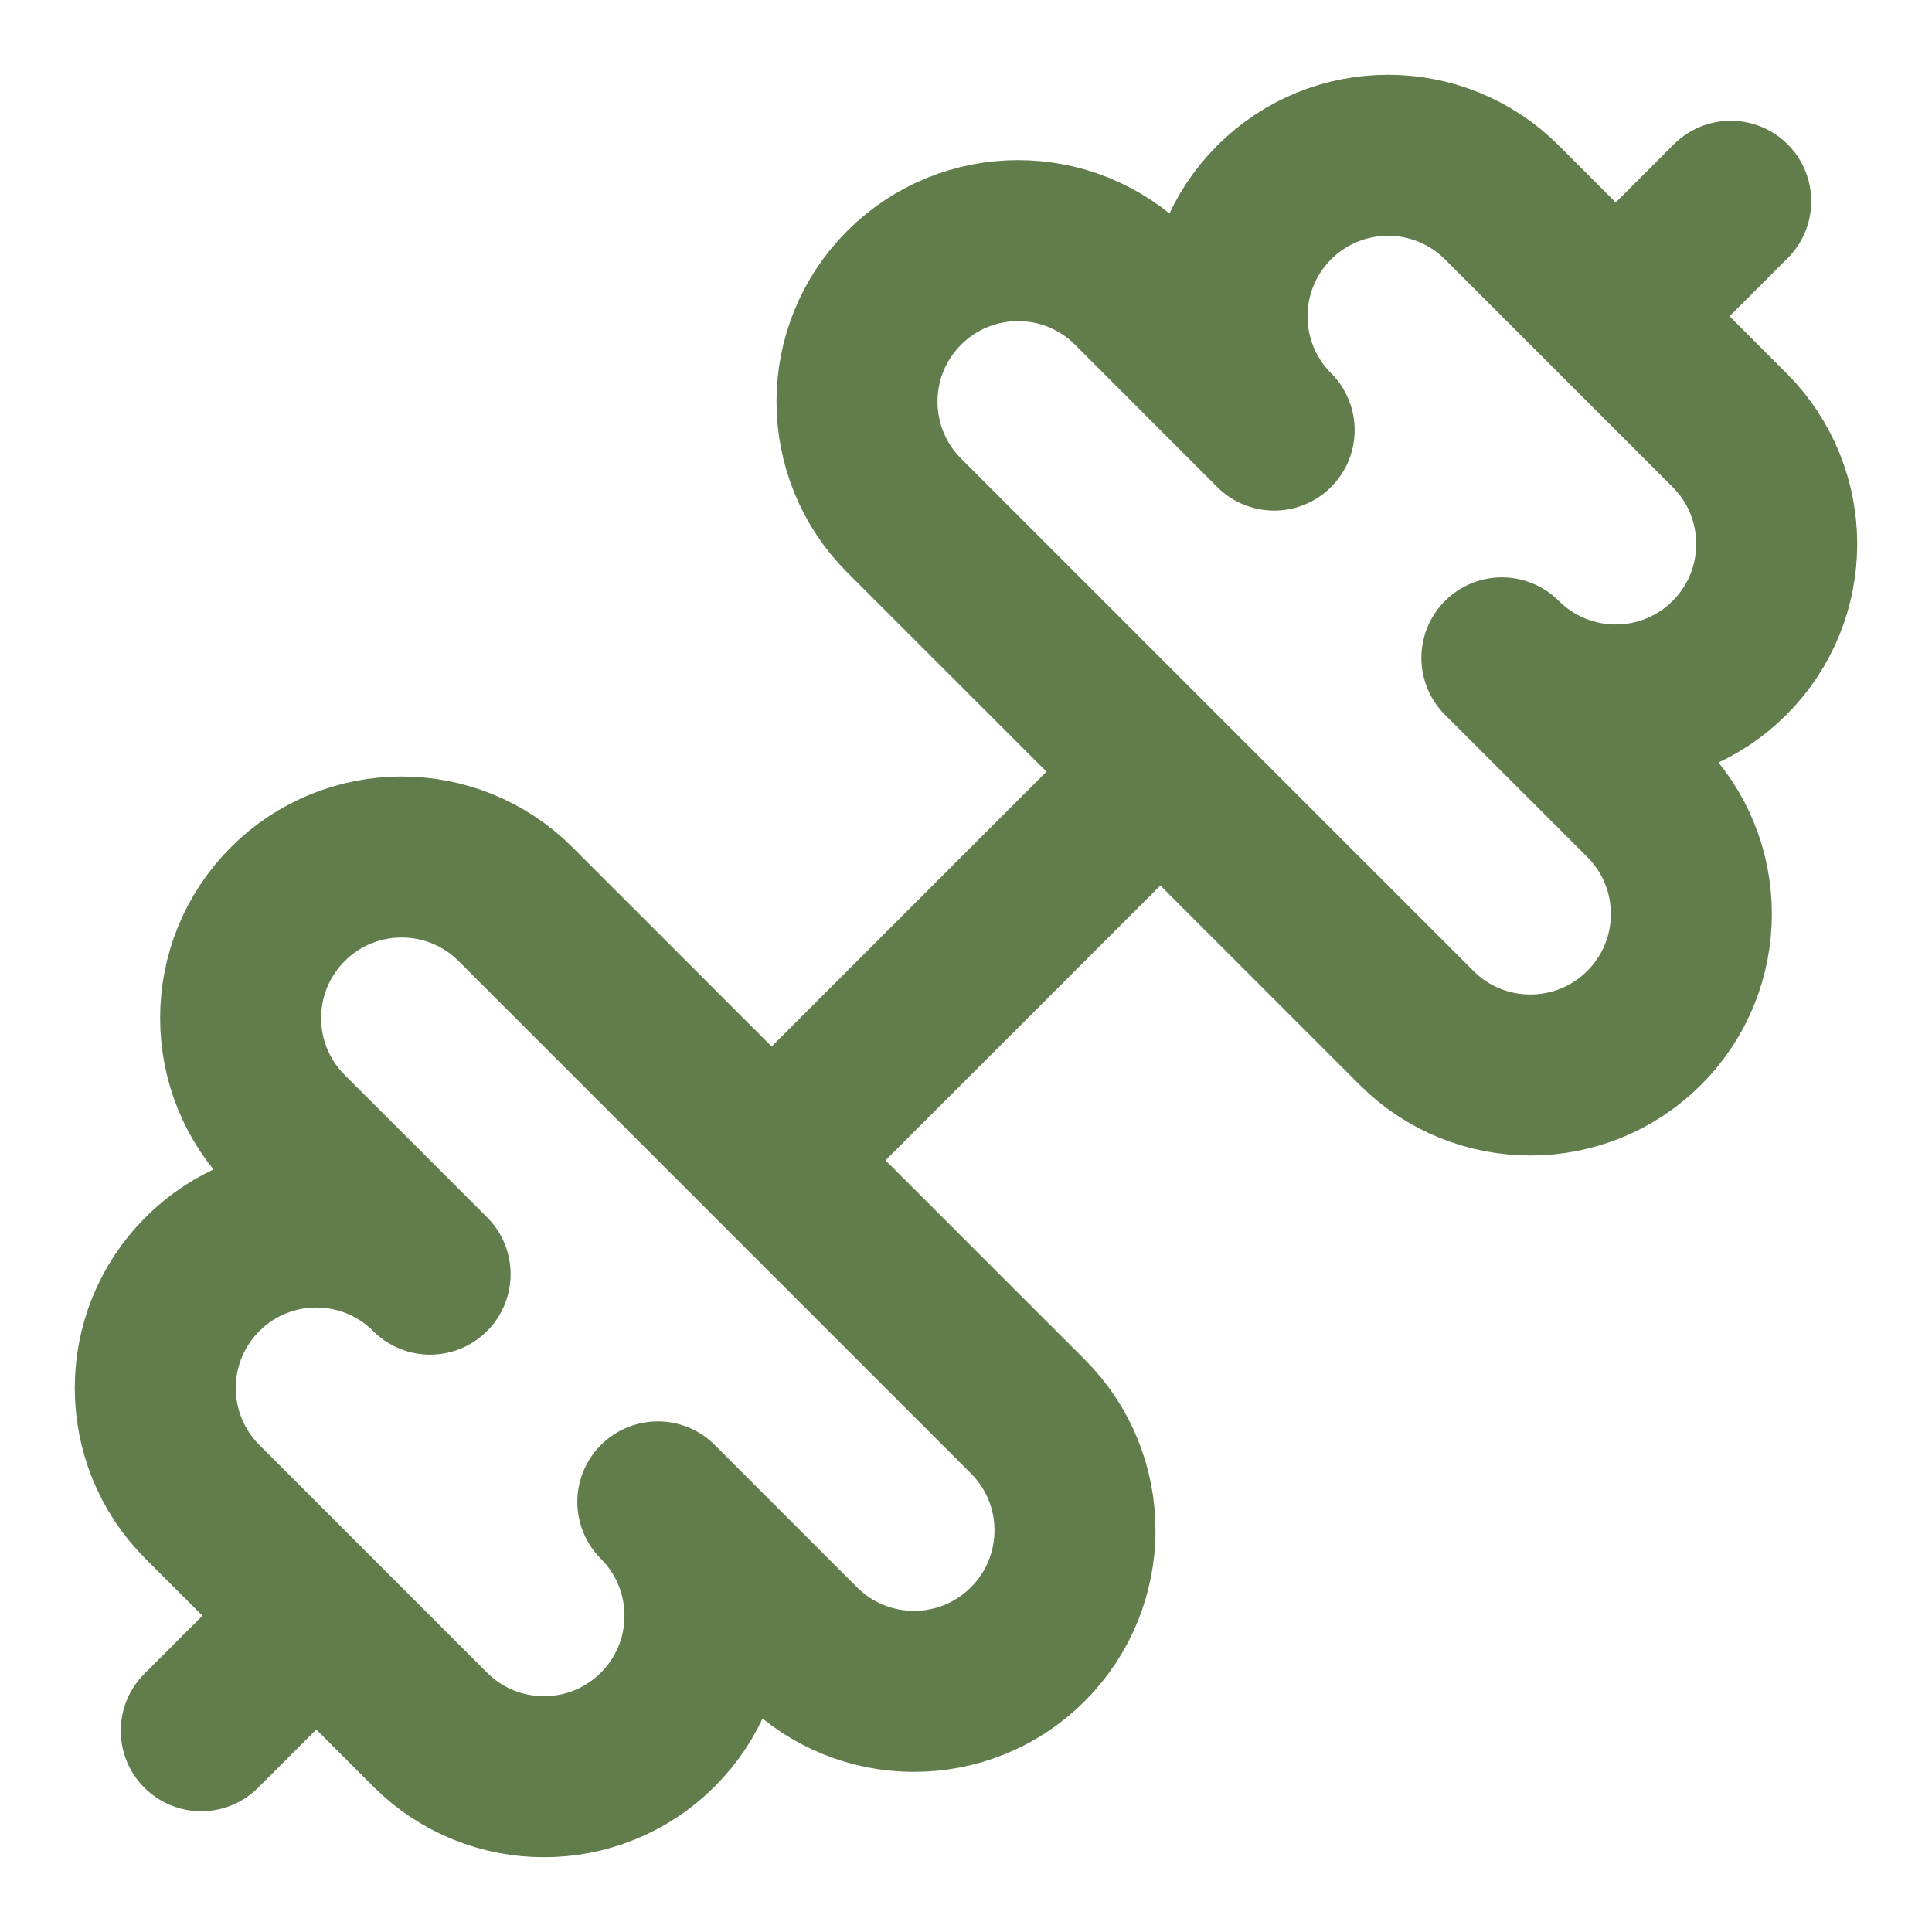
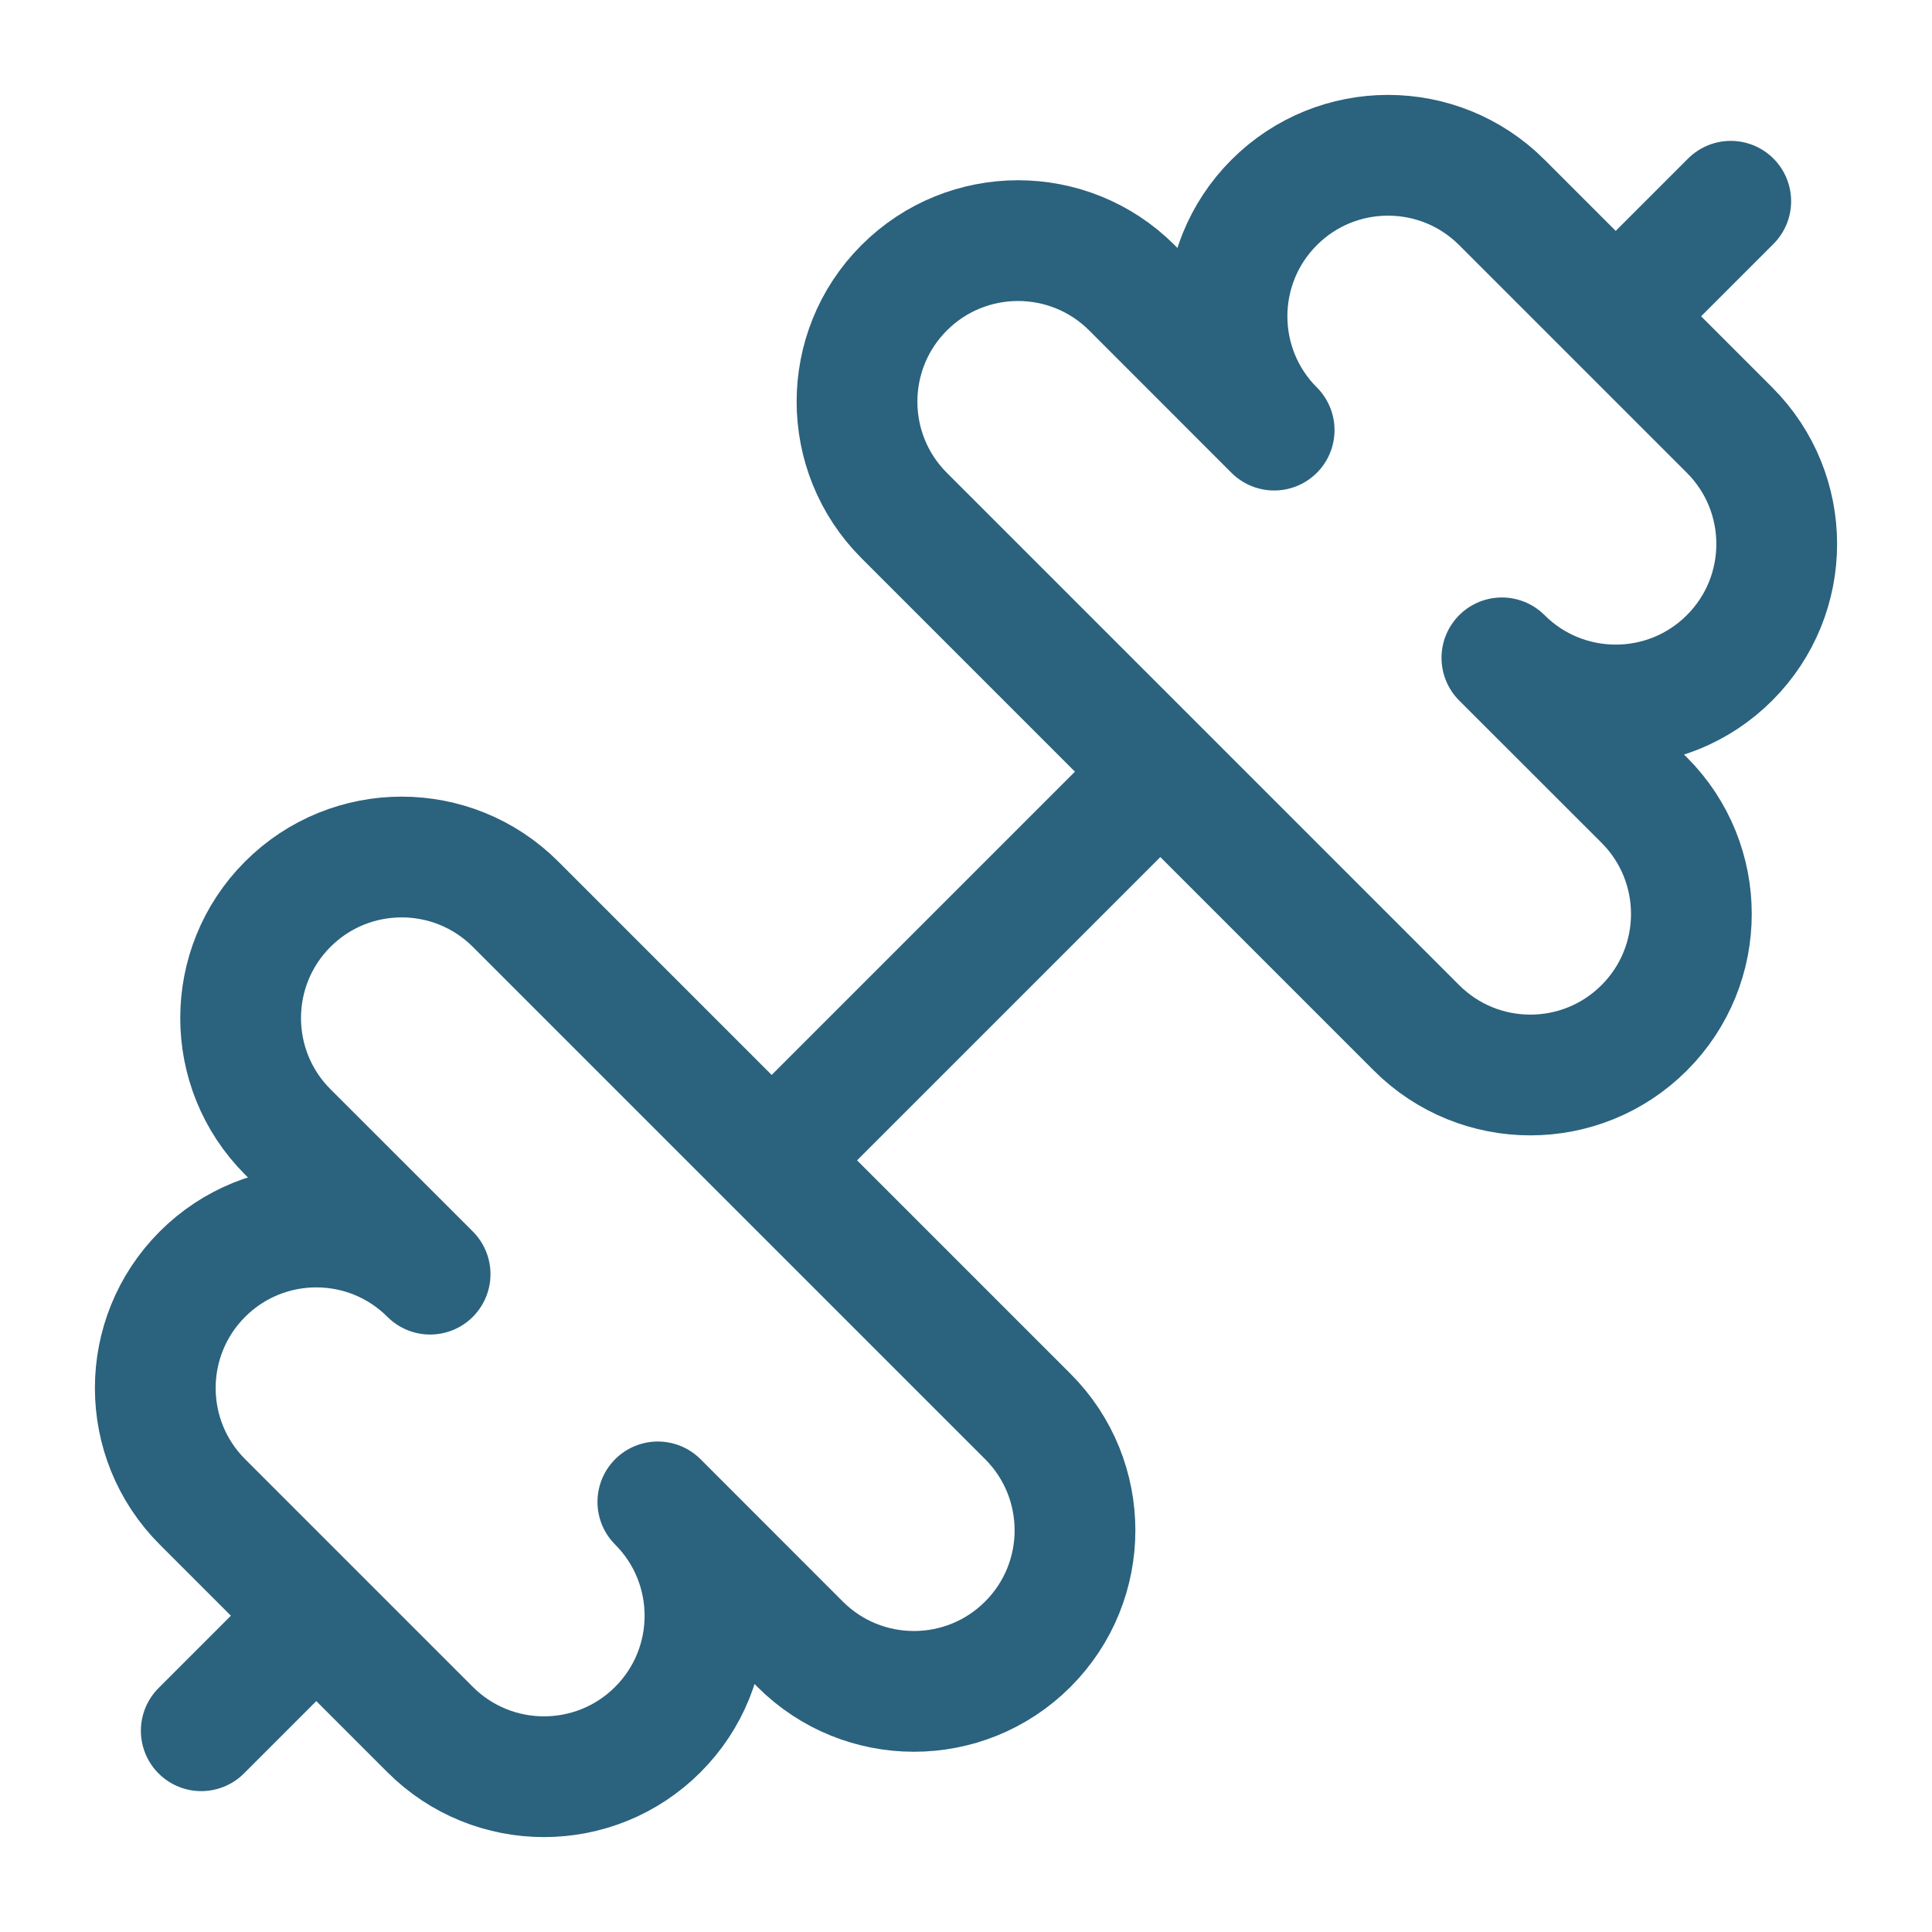
- <svg xmlns="http://www.w3.org/2000/svg" class="lucide lucide-dumbbell" width="24" height="24" viewBox="0 0 24 24" fill="none" stroke="#617D4C" stroke-width="2" stroke-linecap="round" stroke-linejoin="round">
+ <svg xmlns="http://www.w3.org/2000/svg" class="lucide lucide-dumbbell" width="24" height="24" viewBox="0 0 24 24" fill="none" stroke="#2B627E" stroke-width="1.5" stroke-linecap="round" stroke-linejoin="round">
  <path d="M17.596 12.768a2 2 0 1 0 2.829-2.829l-1.768-1.767a2 2 0 0 0 2.828-2.829l-2.828-2.828a2 2 0 0 0-2.829 2.828l-1.767-1.768a2 2 0 1 0-2.829 2.829z" />
  <path d="m2.5 21.5 1.4-1.4" />
  <path d="m20.1 3.9 1.4-1.4" />
  <path d="M5.343 21.485a2 2 0 1 0 2.829-2.828l1.767 1.768a2 2 0 1 0 2.829-2.829l-6.364-6.364a2 2 0 1 0-2.829 2.829l1.768 1.767a2 2 0 0 0-2.828 2.829z" />
  <path d="m9.6 14.4 4.8-4.8" />
</svg>
